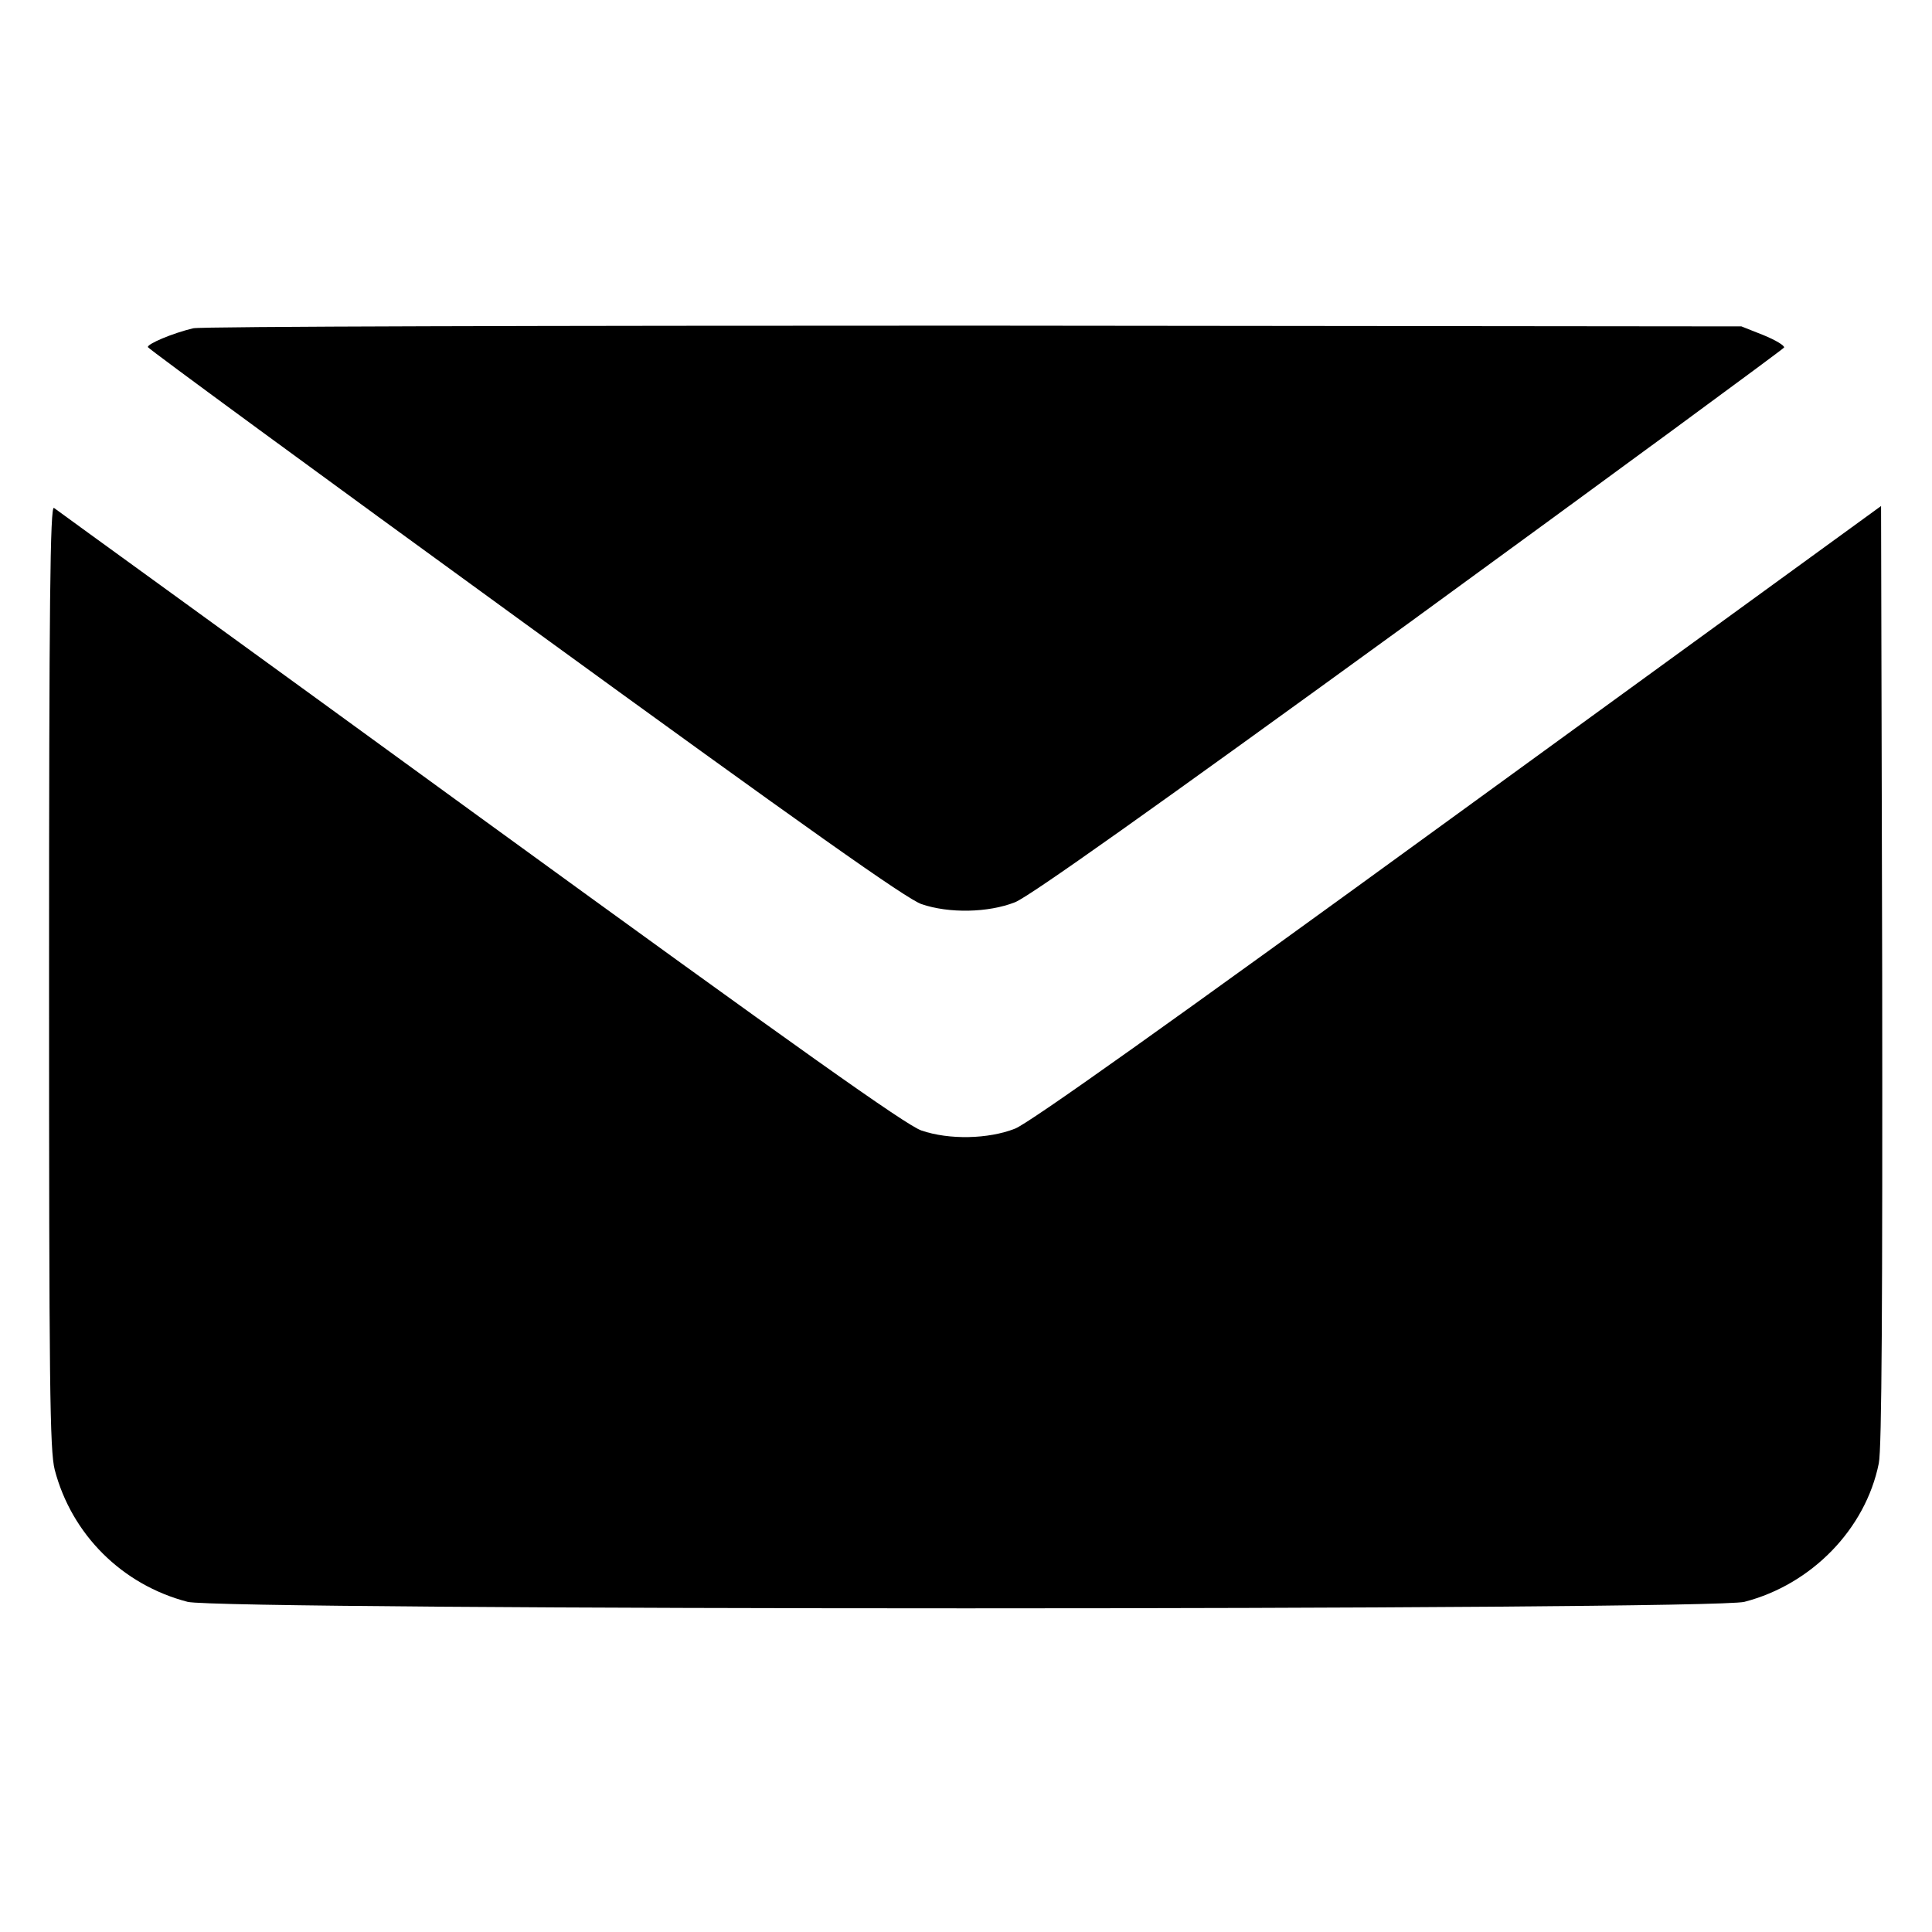
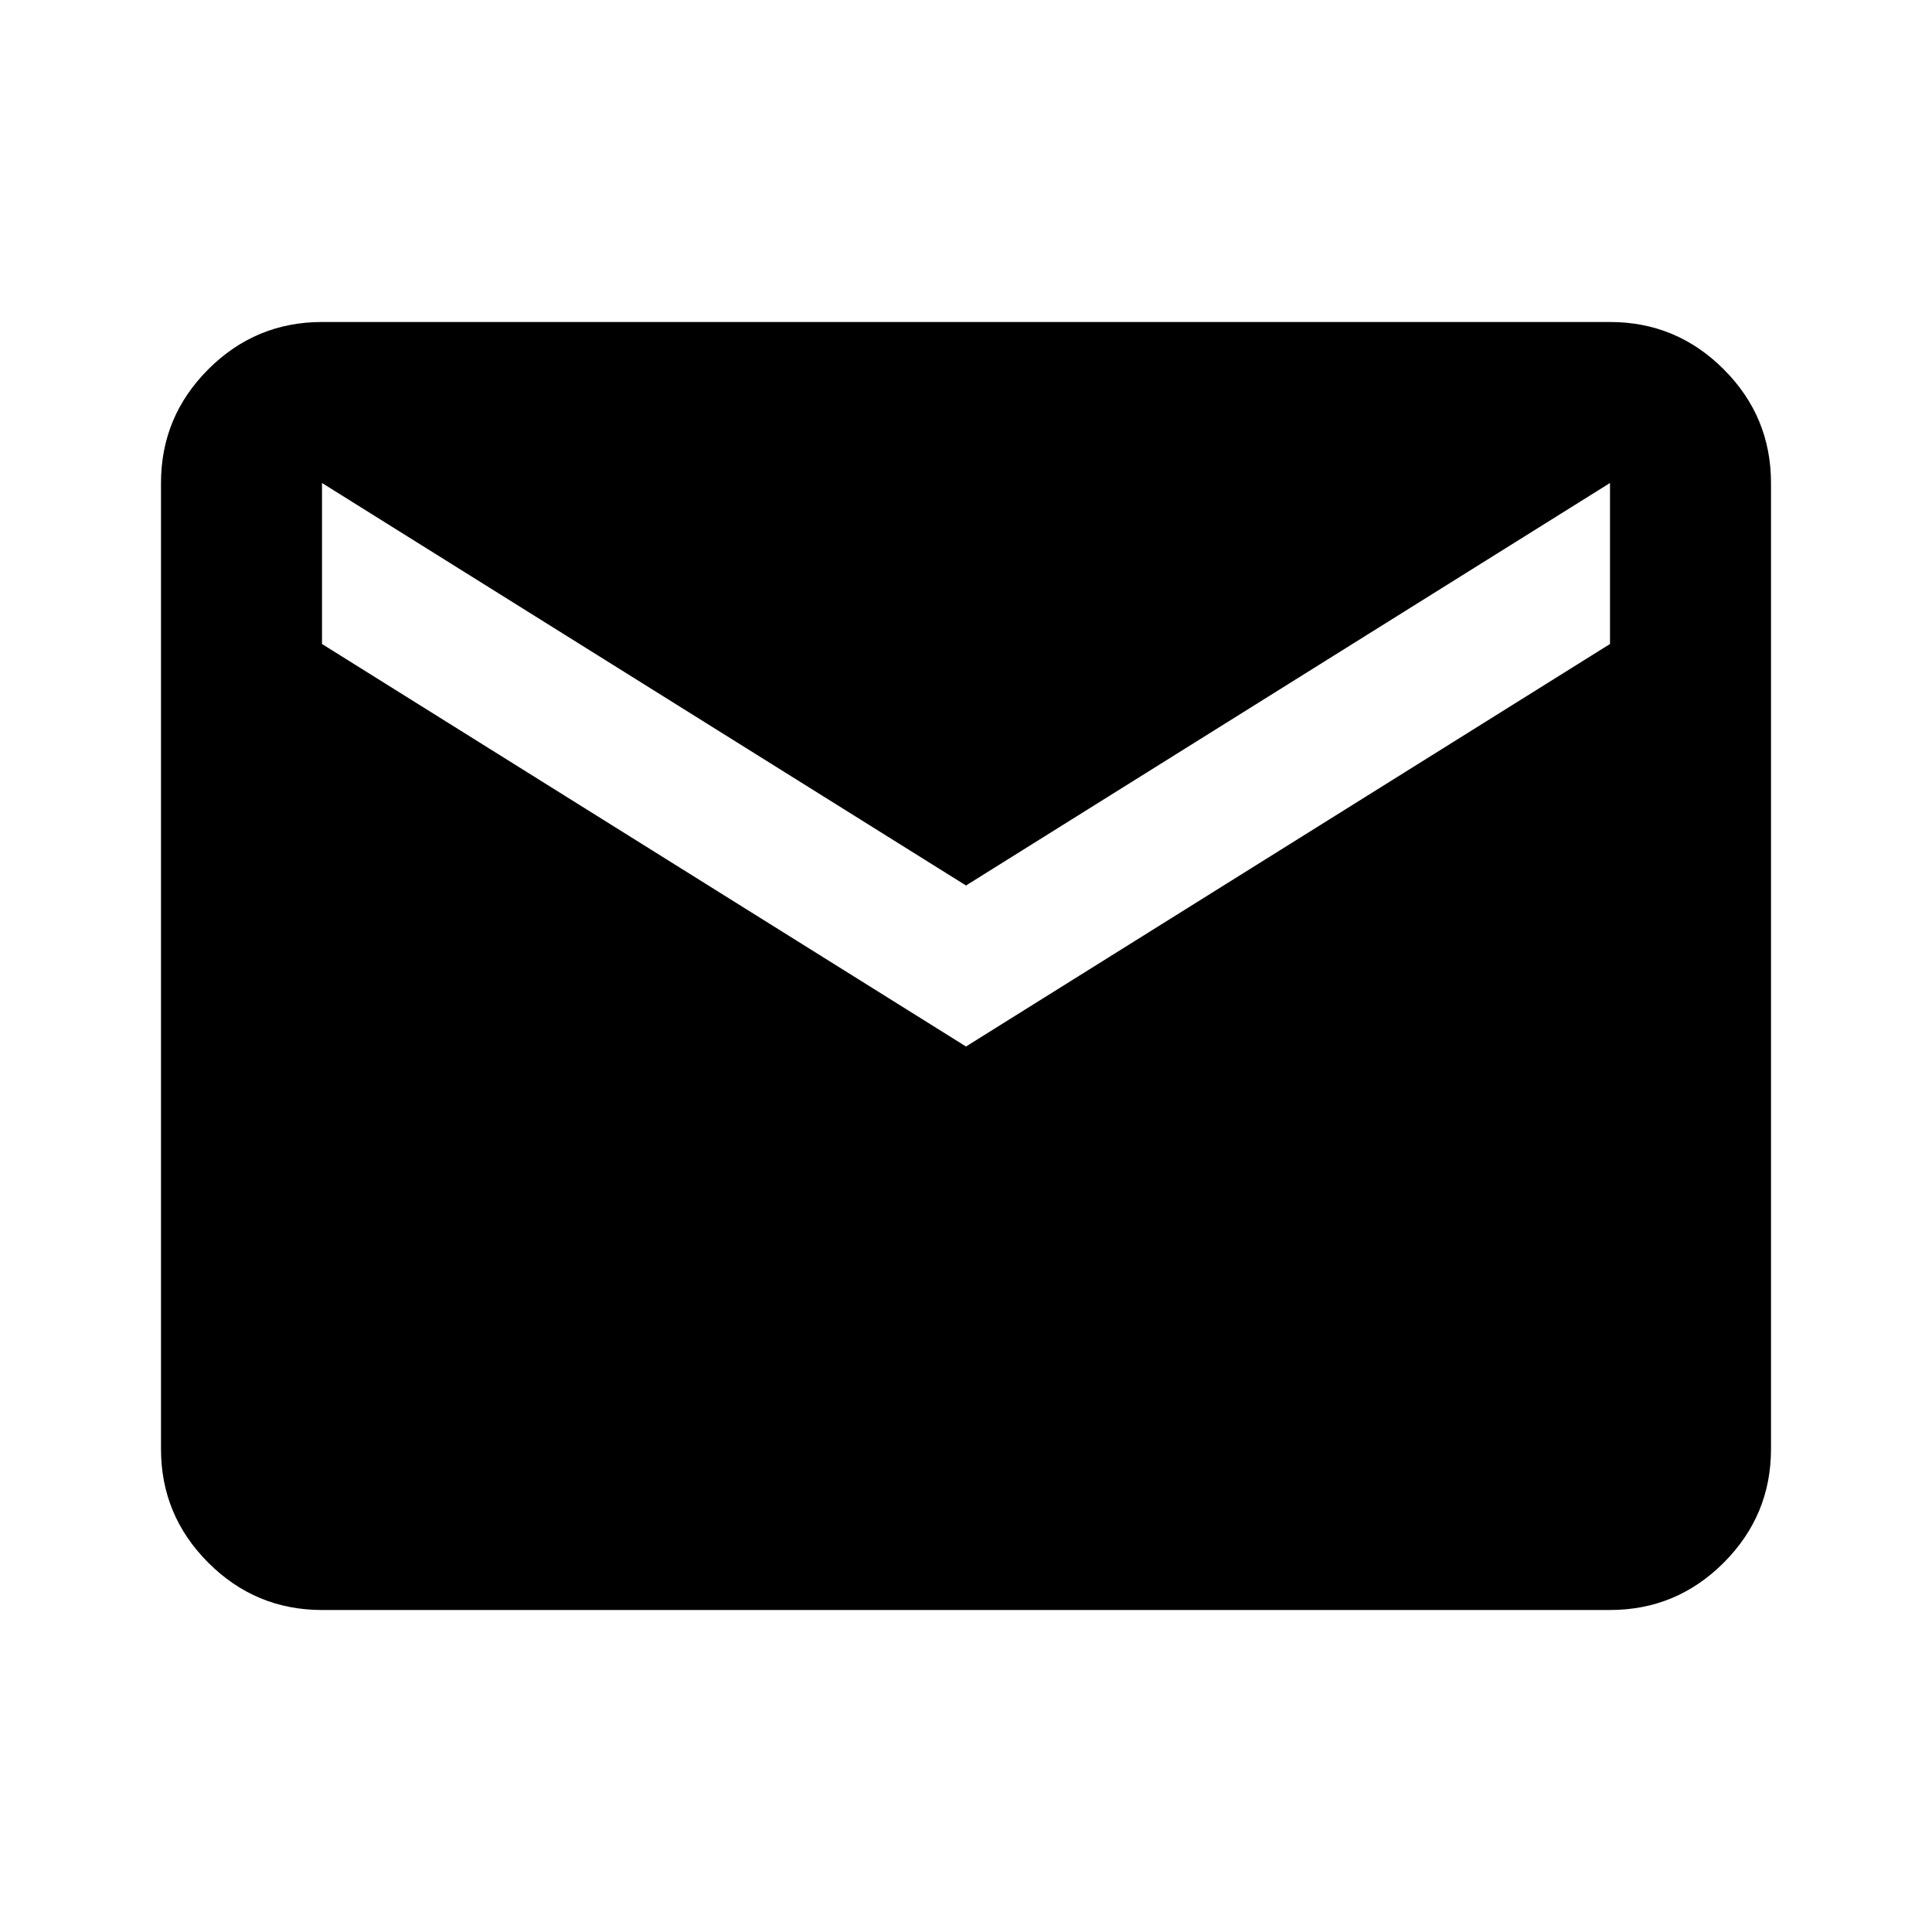
- <svg xmlns="http://www.w3.org/2000/svg" version="1.0" width="512pt" height="512pt" viewBox="0 0 512 512" preserveAspectRatio="xMidYMid meet">
-   <g transform="translate(0,512) scale(0.1,-0.1)" fill="#000000" stroke="none">
-     <path d="M512 4250 c-55 -13 -123 -42 -120 -50 2 -5 452 -335 1000 -733 751 -546 1010 -729 1050 -743 73 -25 177 -23 248 5 38 15 362 245 1045 741 545 397 991 725 993 729 2 5 -23 20 -55 33 l-58 23 -2035 2 c-1119 0 -2050 -2 -2068 -7z" />
-     <path d="M130 2533 c0 -1089 2 -1256 15 -1308 45 -172 179 -305 352 -350 86 -23 4040 -23 4126 0 178 46 321 193 356 367 8 37 10 432 9 1295 l-3 1242 -1120 -814 c-774 -563 -1137 -821 -1175 -836 -71 -28 -175 -30 -248 -5 -41 14 -325 216 -1170 830 -614 447 -1123 815 -1129 820 -10 6 -13 -245 -13 -1241z" />
-   </g>
+ <svg xmlns="http://www.w3.org/2000/svg" height="24px" viewBox="0 -960 960 960" width="24px" fill="#000">
+   <path d="M160-160q-33 0-56.5-23.5T80-240v-480q0-33 23.5-56.5T160-800h640q33 0 56.5 23.5T880-720v480q0 33-23.5 56.5T800-160H160Zm320-280 320-200v-80L480-520 160-720v80l320 200Z" />
</svg>
